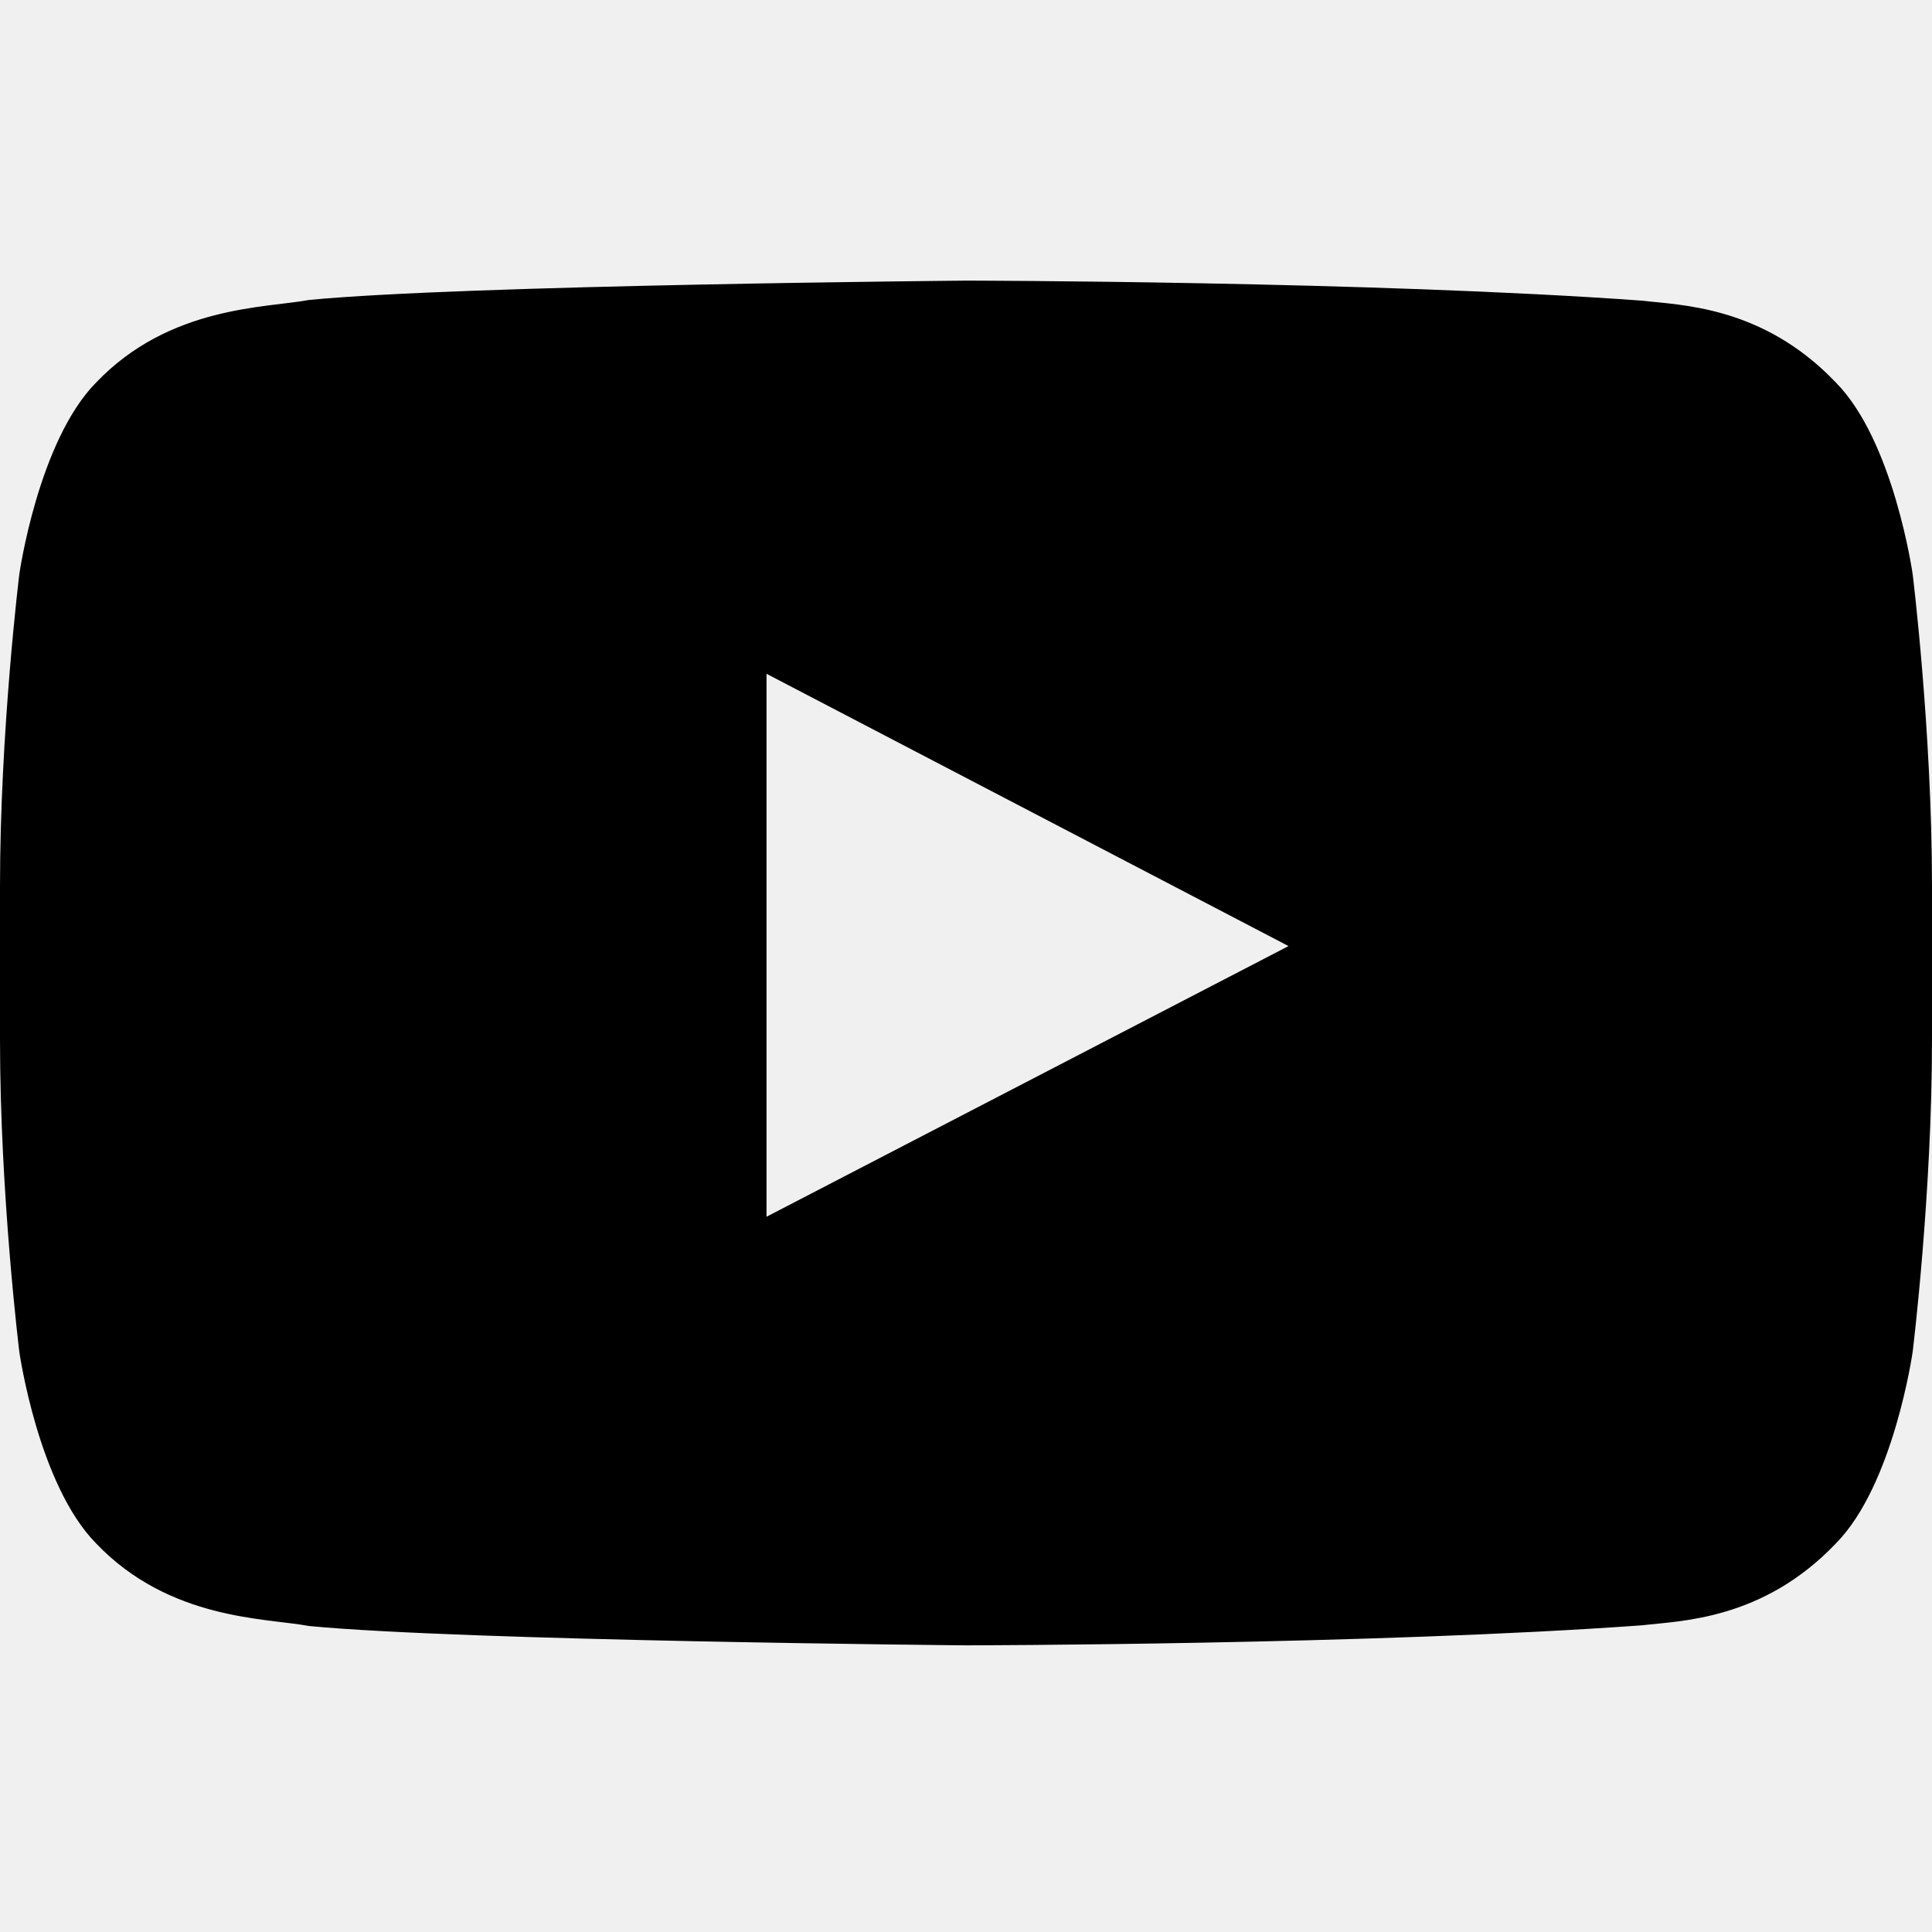
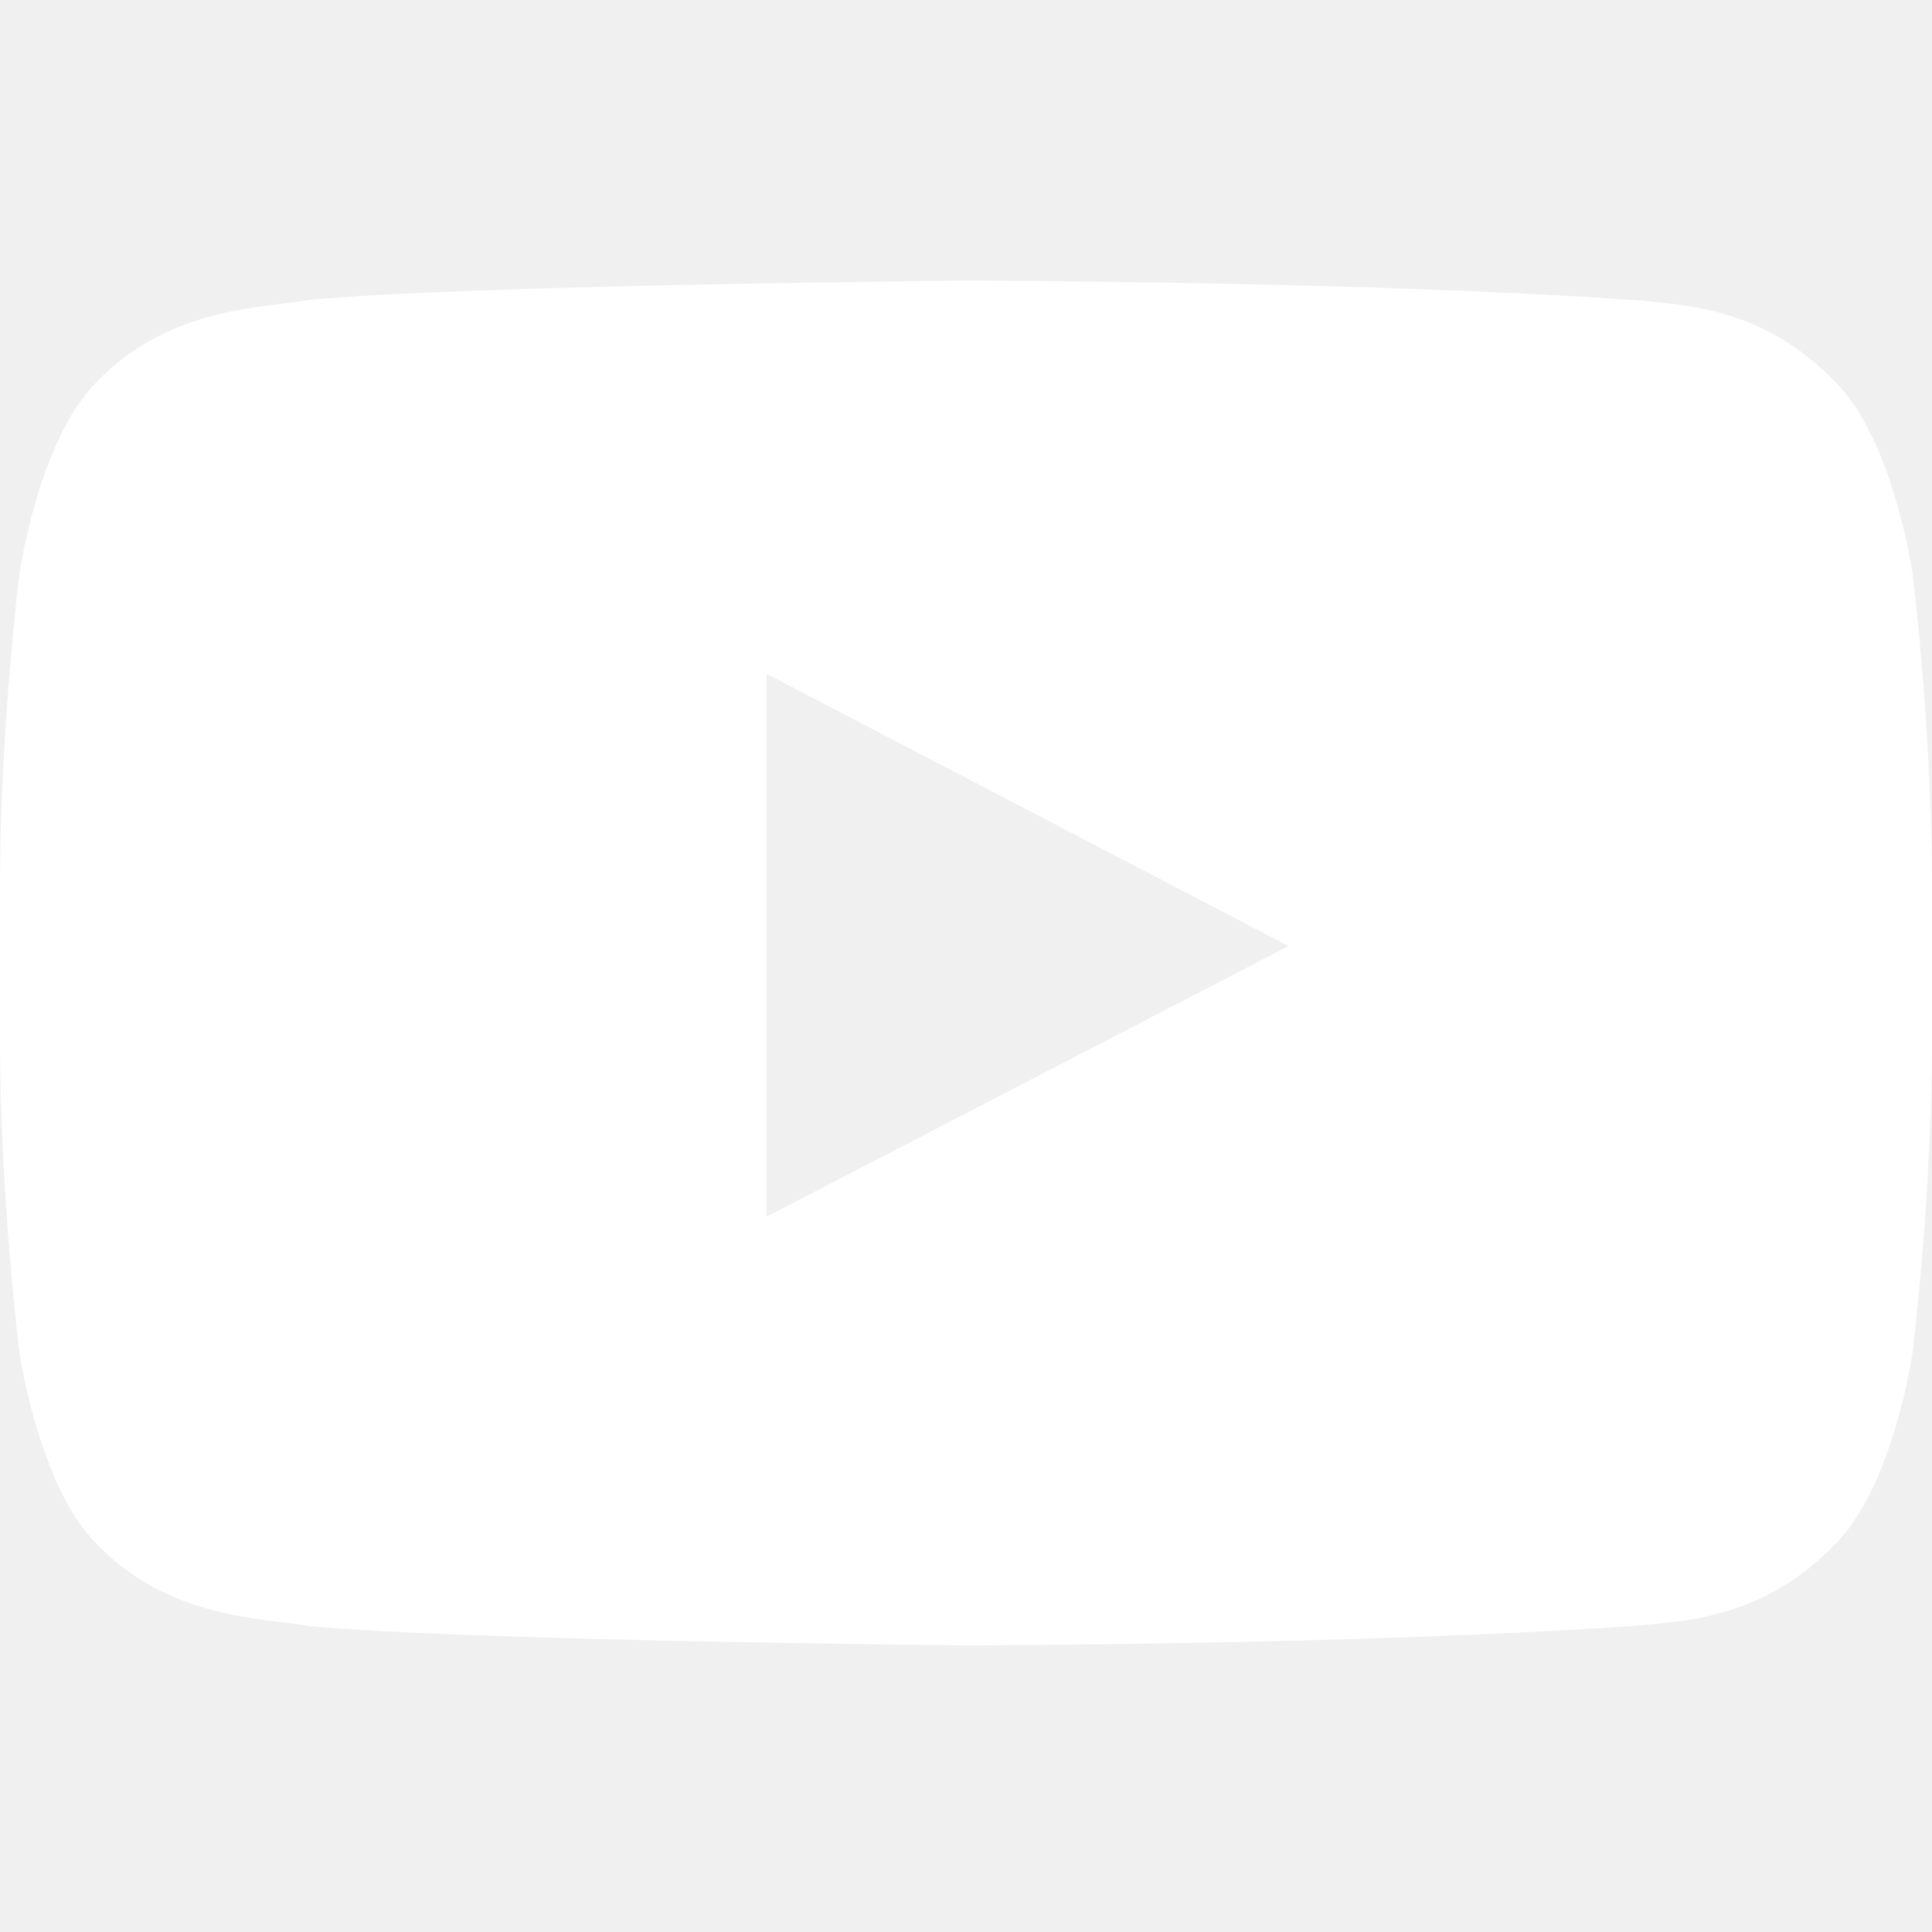
- <svg xmlns="http://www.w3.org/2000/svg" viewBox="0 0 16 16" fill-rule="evenodd" clip-rule="evenodd" stroke-linejoin="round" stroke-miterlimit="1.414">
+ <svg xmlns="http://www.w3.org/2000/svg" viewBox="0 0 16 16" fill-rule="evenodd" clip-rule="evenodd" stroke-linejoin="round" stroke-miterlimit="1.414" fill="#FFFFFF">
  <path d="M0 7.345c0-1.294.16-2.59.16-2.59s.156-1.1.636-1.587c.608-.637 1.408-.617 1.764-.684C3.84 2.36 8 2.324 8 2.324s3.362.004 5.6.166c.314.038.996.04 1.604.678.48.486.636 1.588.636 1.588S16 6.05 16 7.346v1.258c0 1.296-.16 2.59-.16 2.59s-.156 1.102-.636 1.588c-.608.638-1.29.64-1.604.678-2.238.162-5.6.166-5.6.166s-4.16-.037-5.44-.16c-.356-.067-1.156-.047-1.764-.684-.48-.487-.636-1.587-.636-1.587S0 9.9 0 8.605v-1.26zm6.348 2.73V5.58l4.323 2.255-4.32 2.24z" />
</svg>
